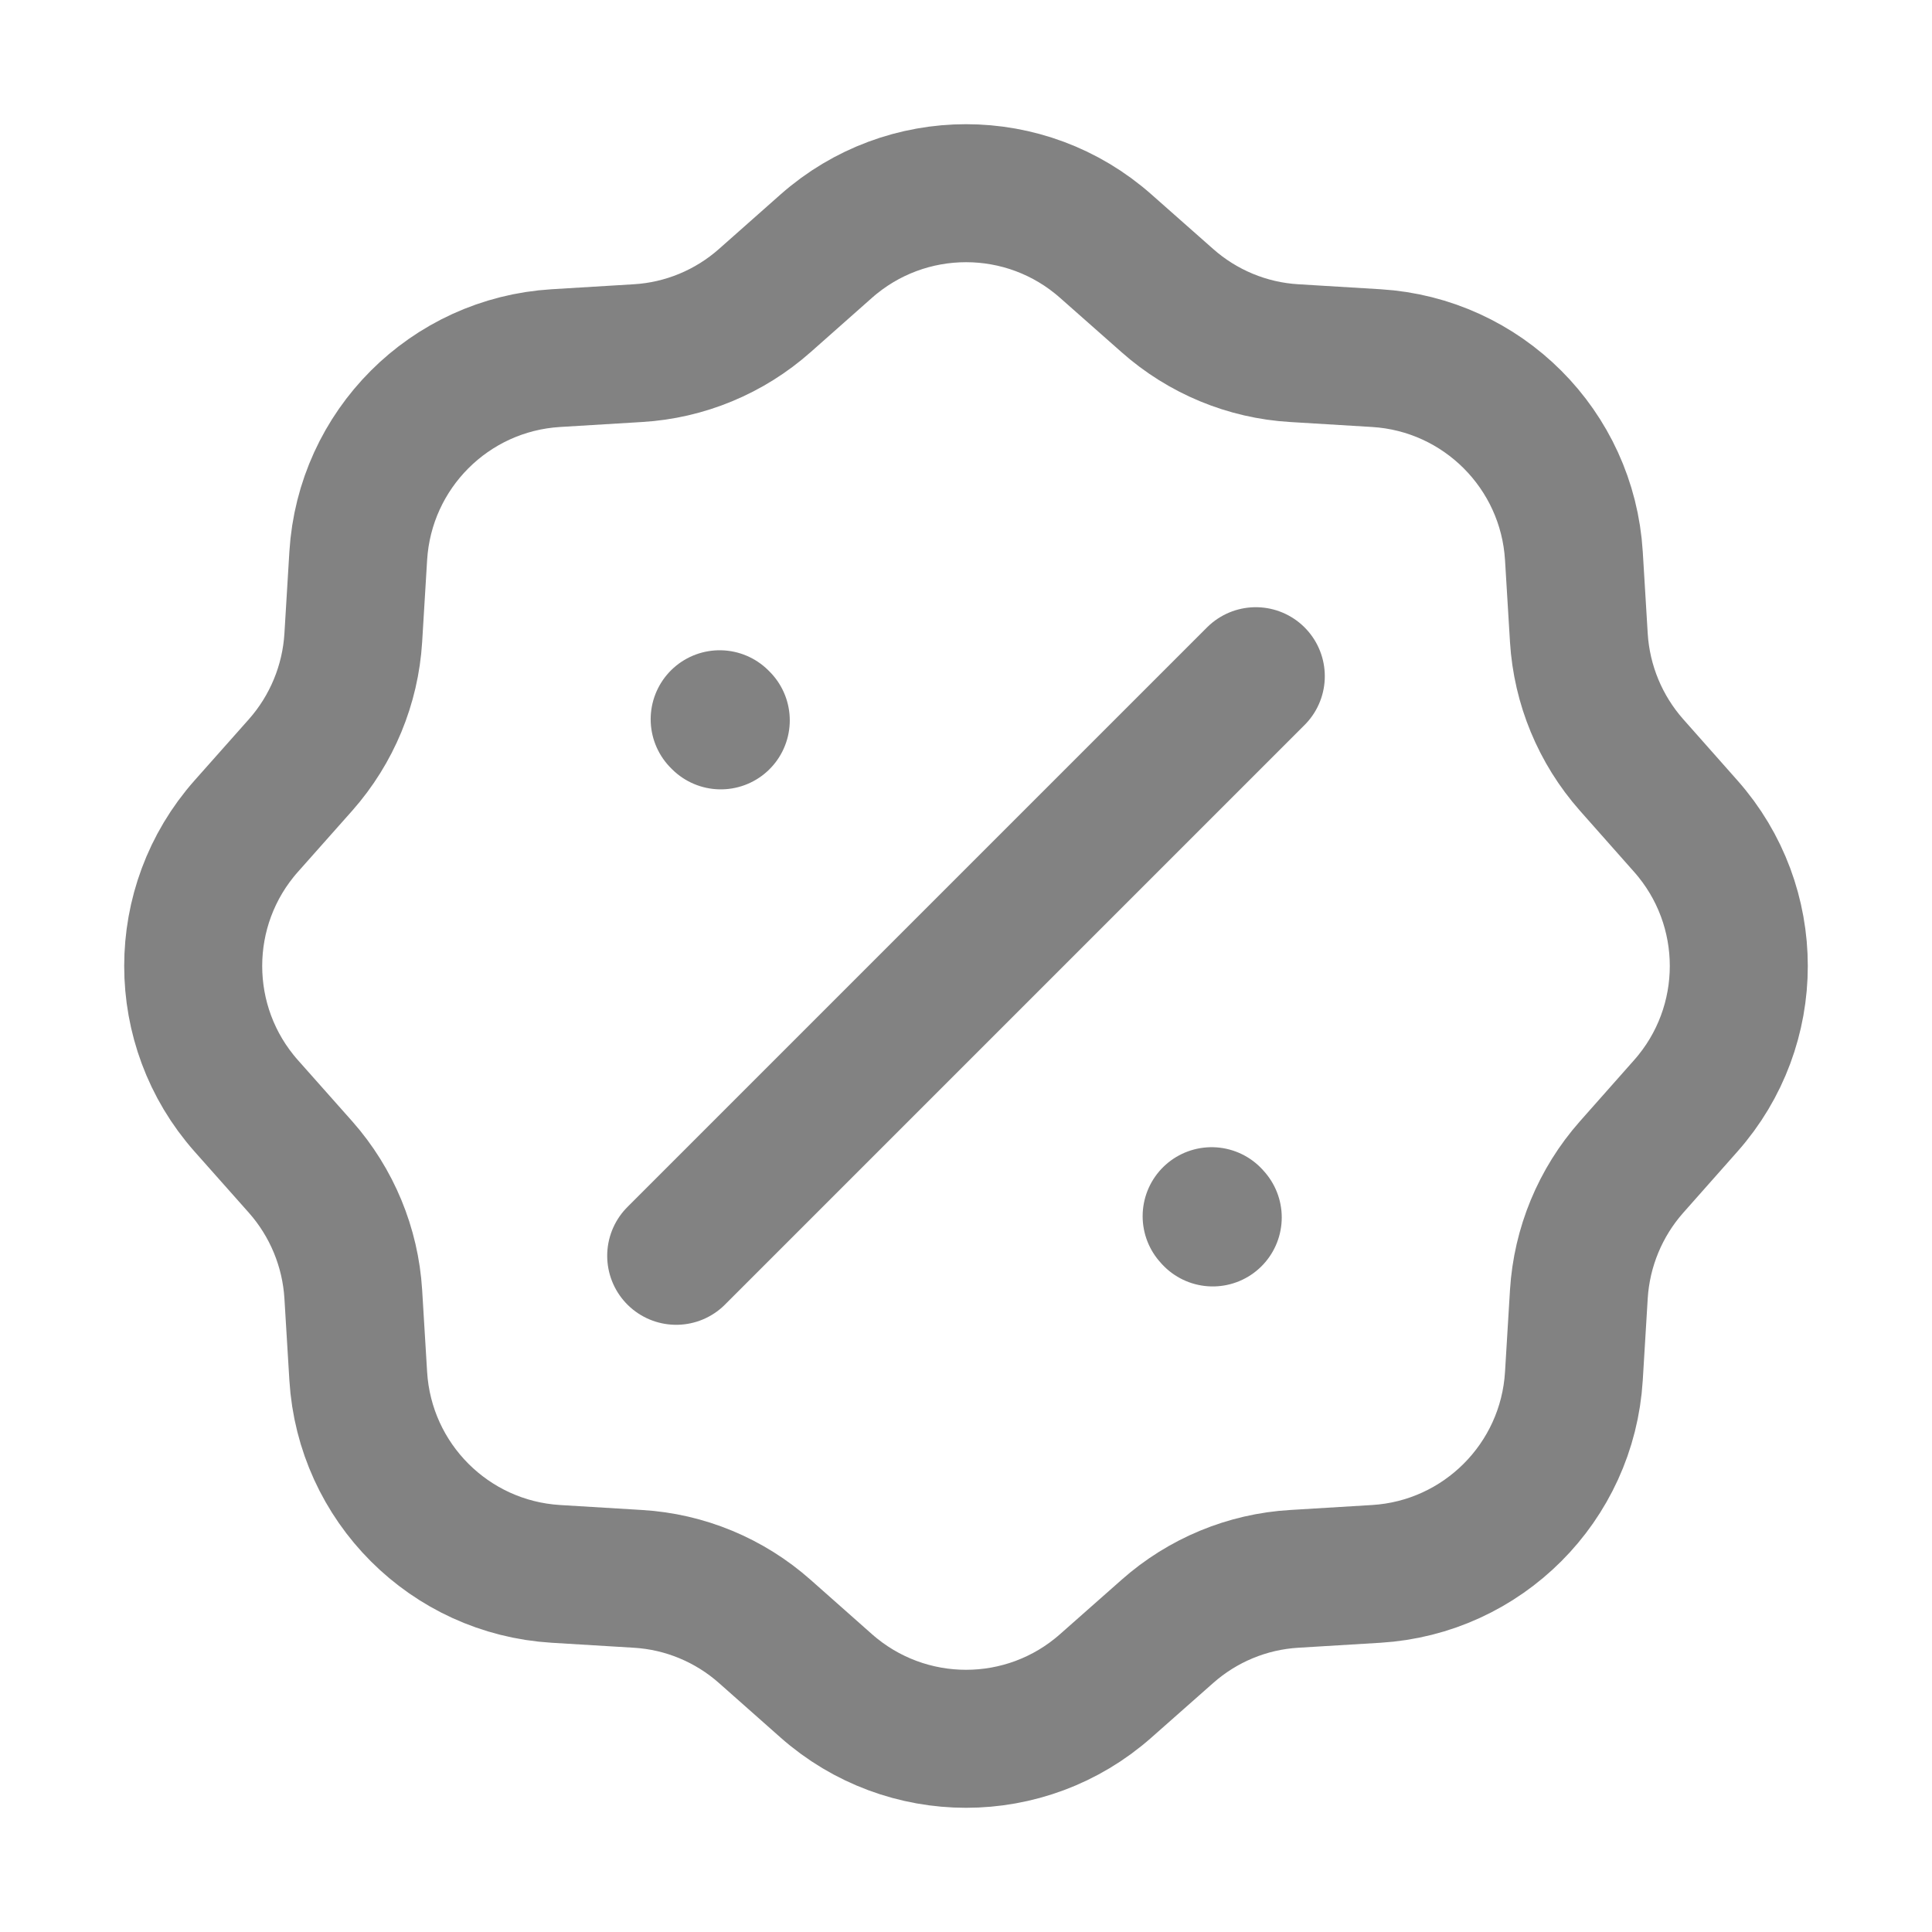
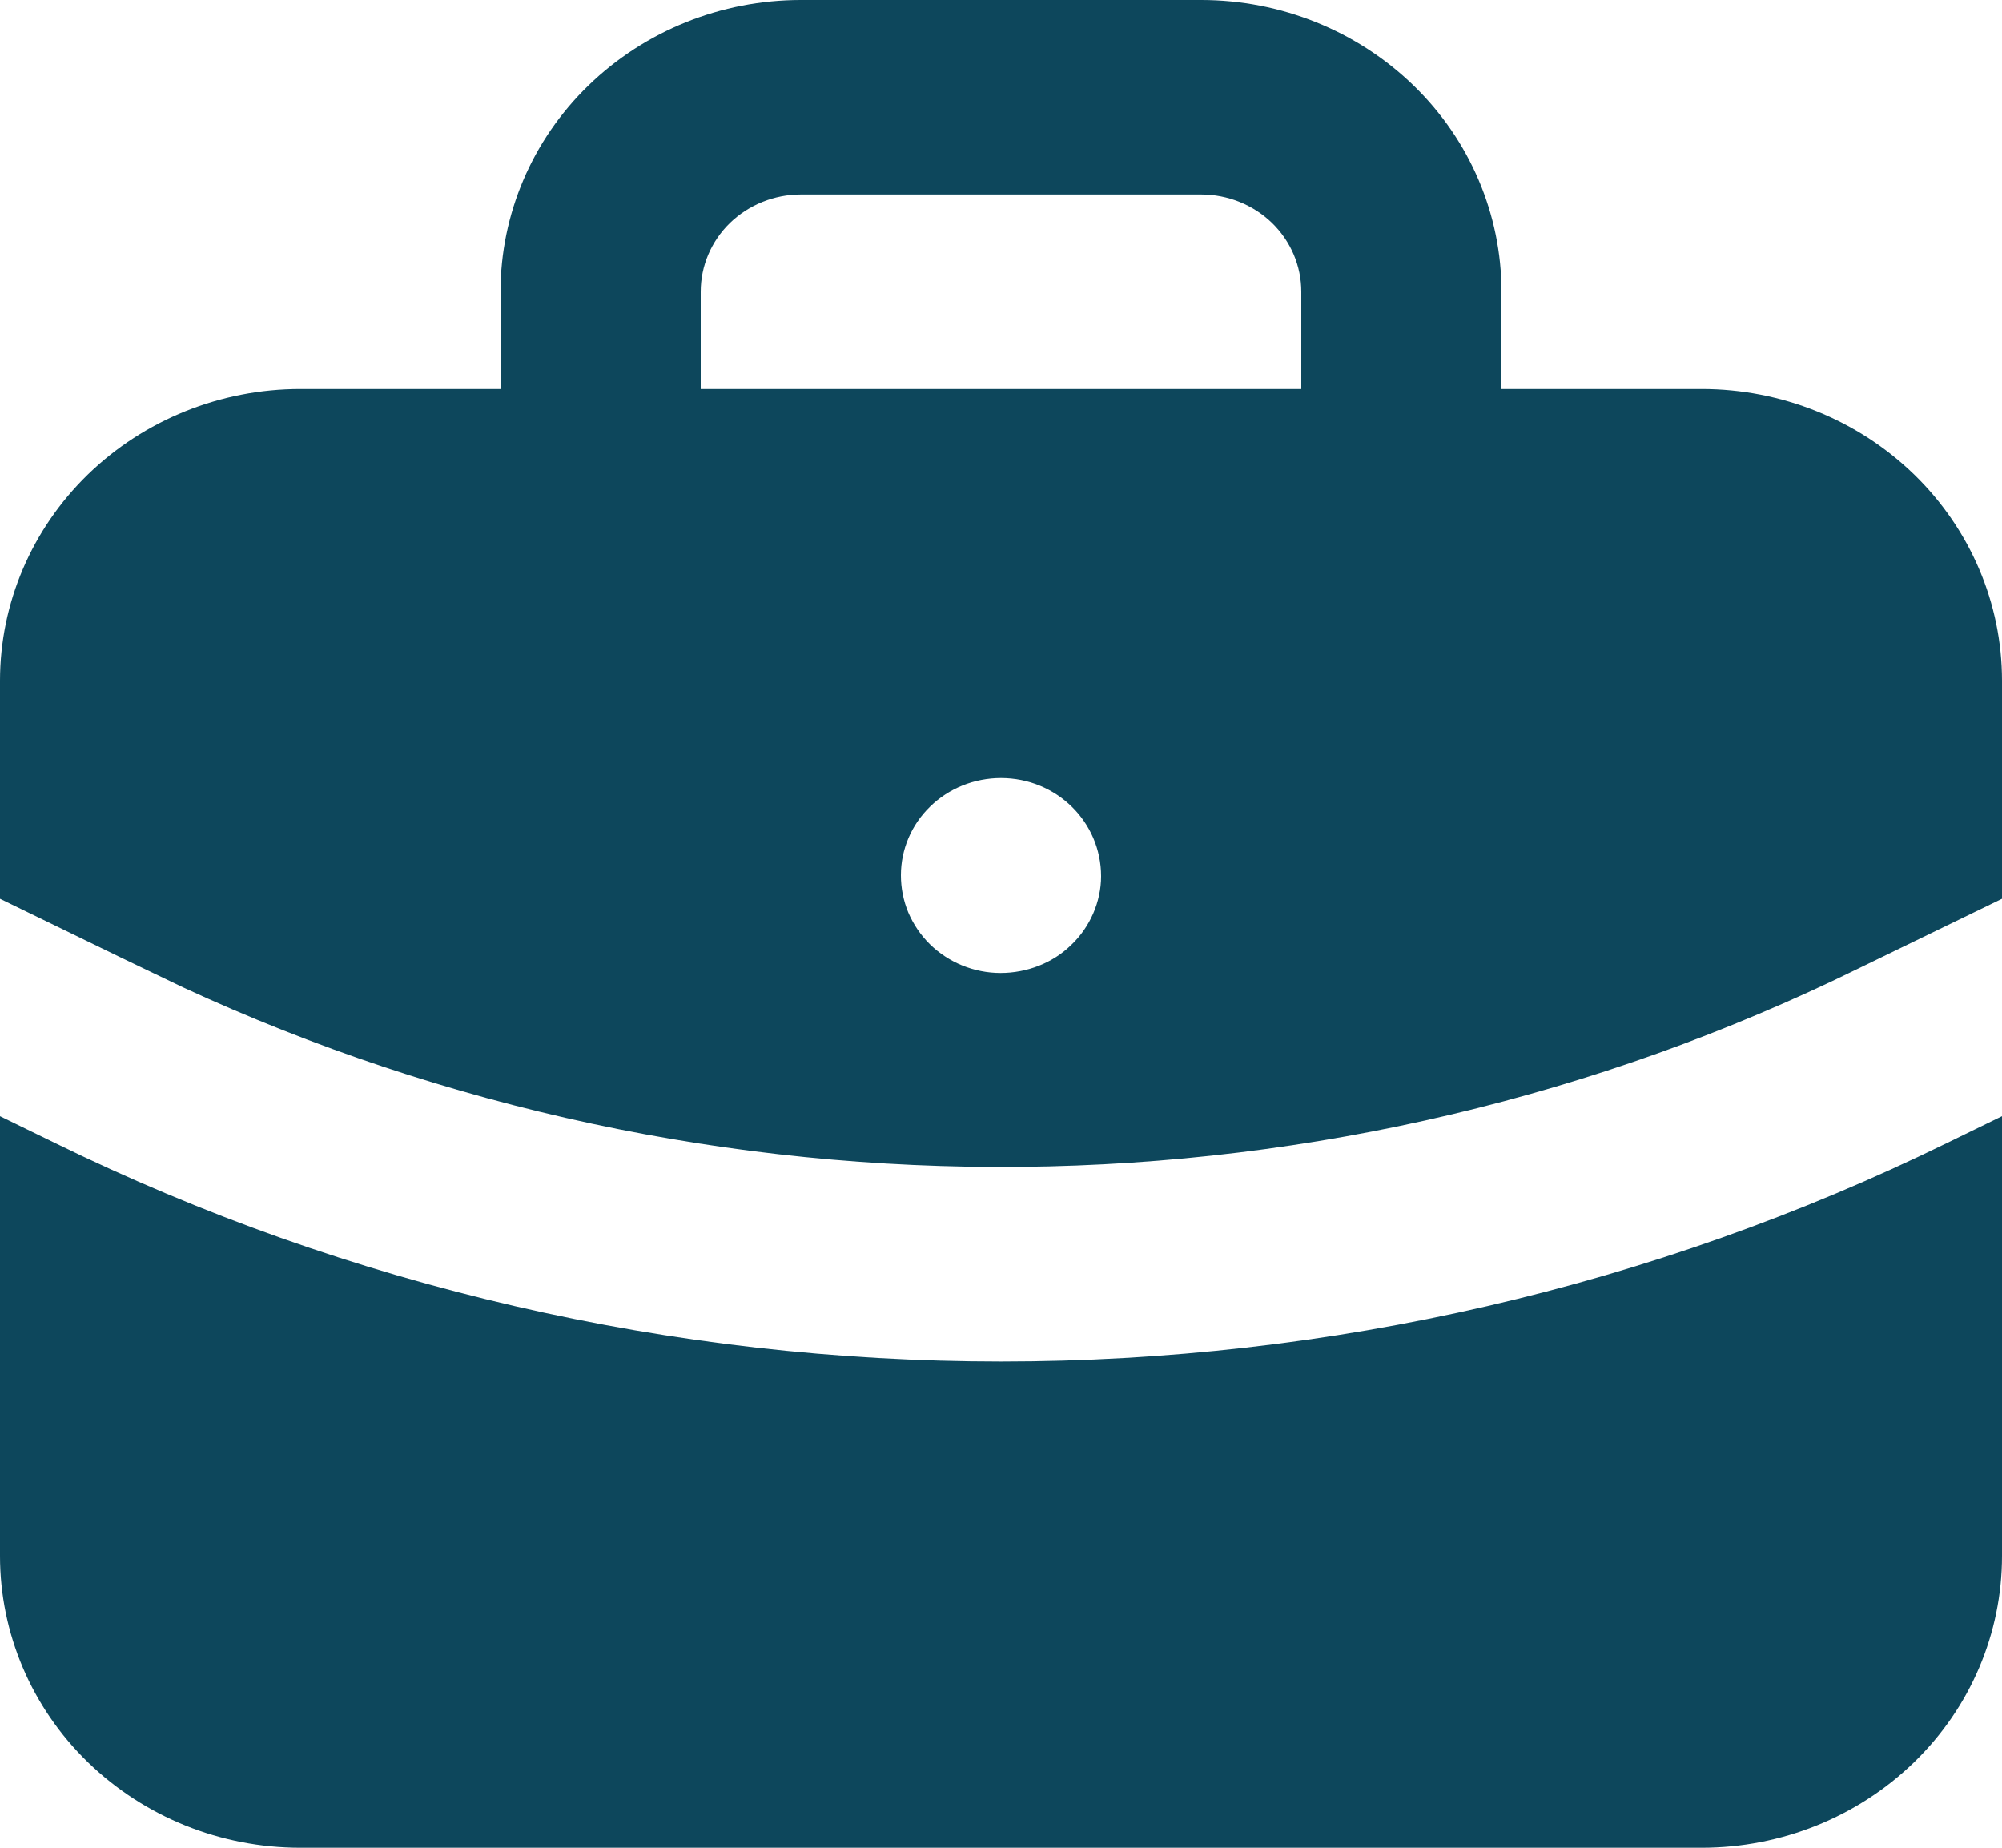
- <svg xmlns="http://www.w3.org/2000/svg" width="14" height="14" viewBox="0 0 14 14" fill="none">
-   <path d="M4.9 9.1L9.1 4.9M5.223 5.22L5.215 5.212M8.788 8.822L8.78 8.813M4.622 2.559L4.028 2.595C3.257 2.642 2.643 3.257 2.596 4.028L2.56 4.622C2.539 4.962 2.405 5.286 2.179 5.542L1.784 5.987C1.272 6.565 1.272 7.435 1.784 8.013L2.179 8.458C2.405 8.714 2.539 9.038 2.56 9.378L2.596 9.972C2.643 10.743 3.257 11.358 4.028 11.405L4.622 11.441C4.963 11.461 5.287 11.596 5.542 11.822L5.987 12.216C6.566 12.728 7.435 12.728 8.013 12.216L8.459 11.822C8.714 11.596 9.038 11.461 9.379 11.441L9.973 11.405C10.743 11.358 11.358 10.743 11.405 9.972L11.441 9.378C11.462 9.038 11.596 8.714 11.822 8.458L12.216 8.013C12.728 7.435 12.728 6.565 12.216 5.987L11.822 5.542C11.596 5.286 11.462 4.962 11.441 4.622L11.405 4.028C11.358 3.257 10.743 2.642 9.973 2.595L9.379 2.559C9.038 2.539 8.714 2.404 8.459 2.178L8.013 1.784C7.435 1.272 6.566 1.272 5.987 1.784L5.542 2.178C5.287 2.404 4.963 2.539 4.622 2.559Z" stroke="#828282" stroke-linecap="round" />
+ <svg xmlns="http://www.w3.org/2000/svg" width="13" height="12" viewBox="0 0 13 12" fill="none">
+   <path d="M13 7.249V10.105C13 10.608 12.795 11.09 12.429 11.445C12.063 11.8 11.567 12 11.05 12H1.95C1.433 12 0.937 11.8 0.571 11.445C0.205 11.09 0 10.608 0 10.105V7.249L0.359 7.424C2.265 8.357 4.368 8.842 6.501 8.842C8.634 8.842 10.738 8.356 12.643 7.423L13 7.249ZM7.8 0C8.317 0 8.813 0.2 9.179 0.555C9.545 0.91 9.75 1.392 9.75 1.895V2.526H11.05C11.567 2.526 12.063 2.726 12.429 3.081C12.795 3.437 13 3.919 13 4.421V5.837L12.059 6.294C10.377 7.119 8.522 7.558 6.638 7.578C4.753 7.598 2.889 7.199 1.188 6.412L0.767 6.21L0 5.837V4.421C0 3.919 0.205 3.437 0.571 3.081C0.937 2.726 1.433 2.526 1.95 2.526H3.25V1.895C3.25 1.392 3.455 0.91 3.821 0.555C4.187 0.2 4.683 0 5.2 0H7.8ZM6.5 5.053C6.328 5.053 6.162 5.119 6.04 5.238C5.918 5.356 5.85 5.517 5.85 5.684C5.85 5.767 5.866 5.849 5.898 5.926C5.931 6.003 5.978 6.073 6.038 6.132C6.098 6.191 6.17 6.238 6.248 6.27C6.327 6.302 6.411 6.319 6.497 6.319C6.582 6.319 6.667 6.303 6.746 6.272C6.825 6.241 6.897 6.195 6.957 6.136C7.018 6.078 7.066 6.008 7.099 5.932C7.132 5.856 7.15 5.773 7.15 5.691C7.15 5.336 6.859 5.053 6.5 5.053ZM7.8 1.263H5.2C5.028 1.263 4.862 1.33 4.74 1.448C4.618 1.567 4.55 1.727 4.55 1.895V2.526H8.45V1.895C8.45 1.727 8.382 1.567 8.26 1.448C8.138 1.33 7.972 1.263 7.8 1.263Z" fill="#0D475C" />
</svg>
